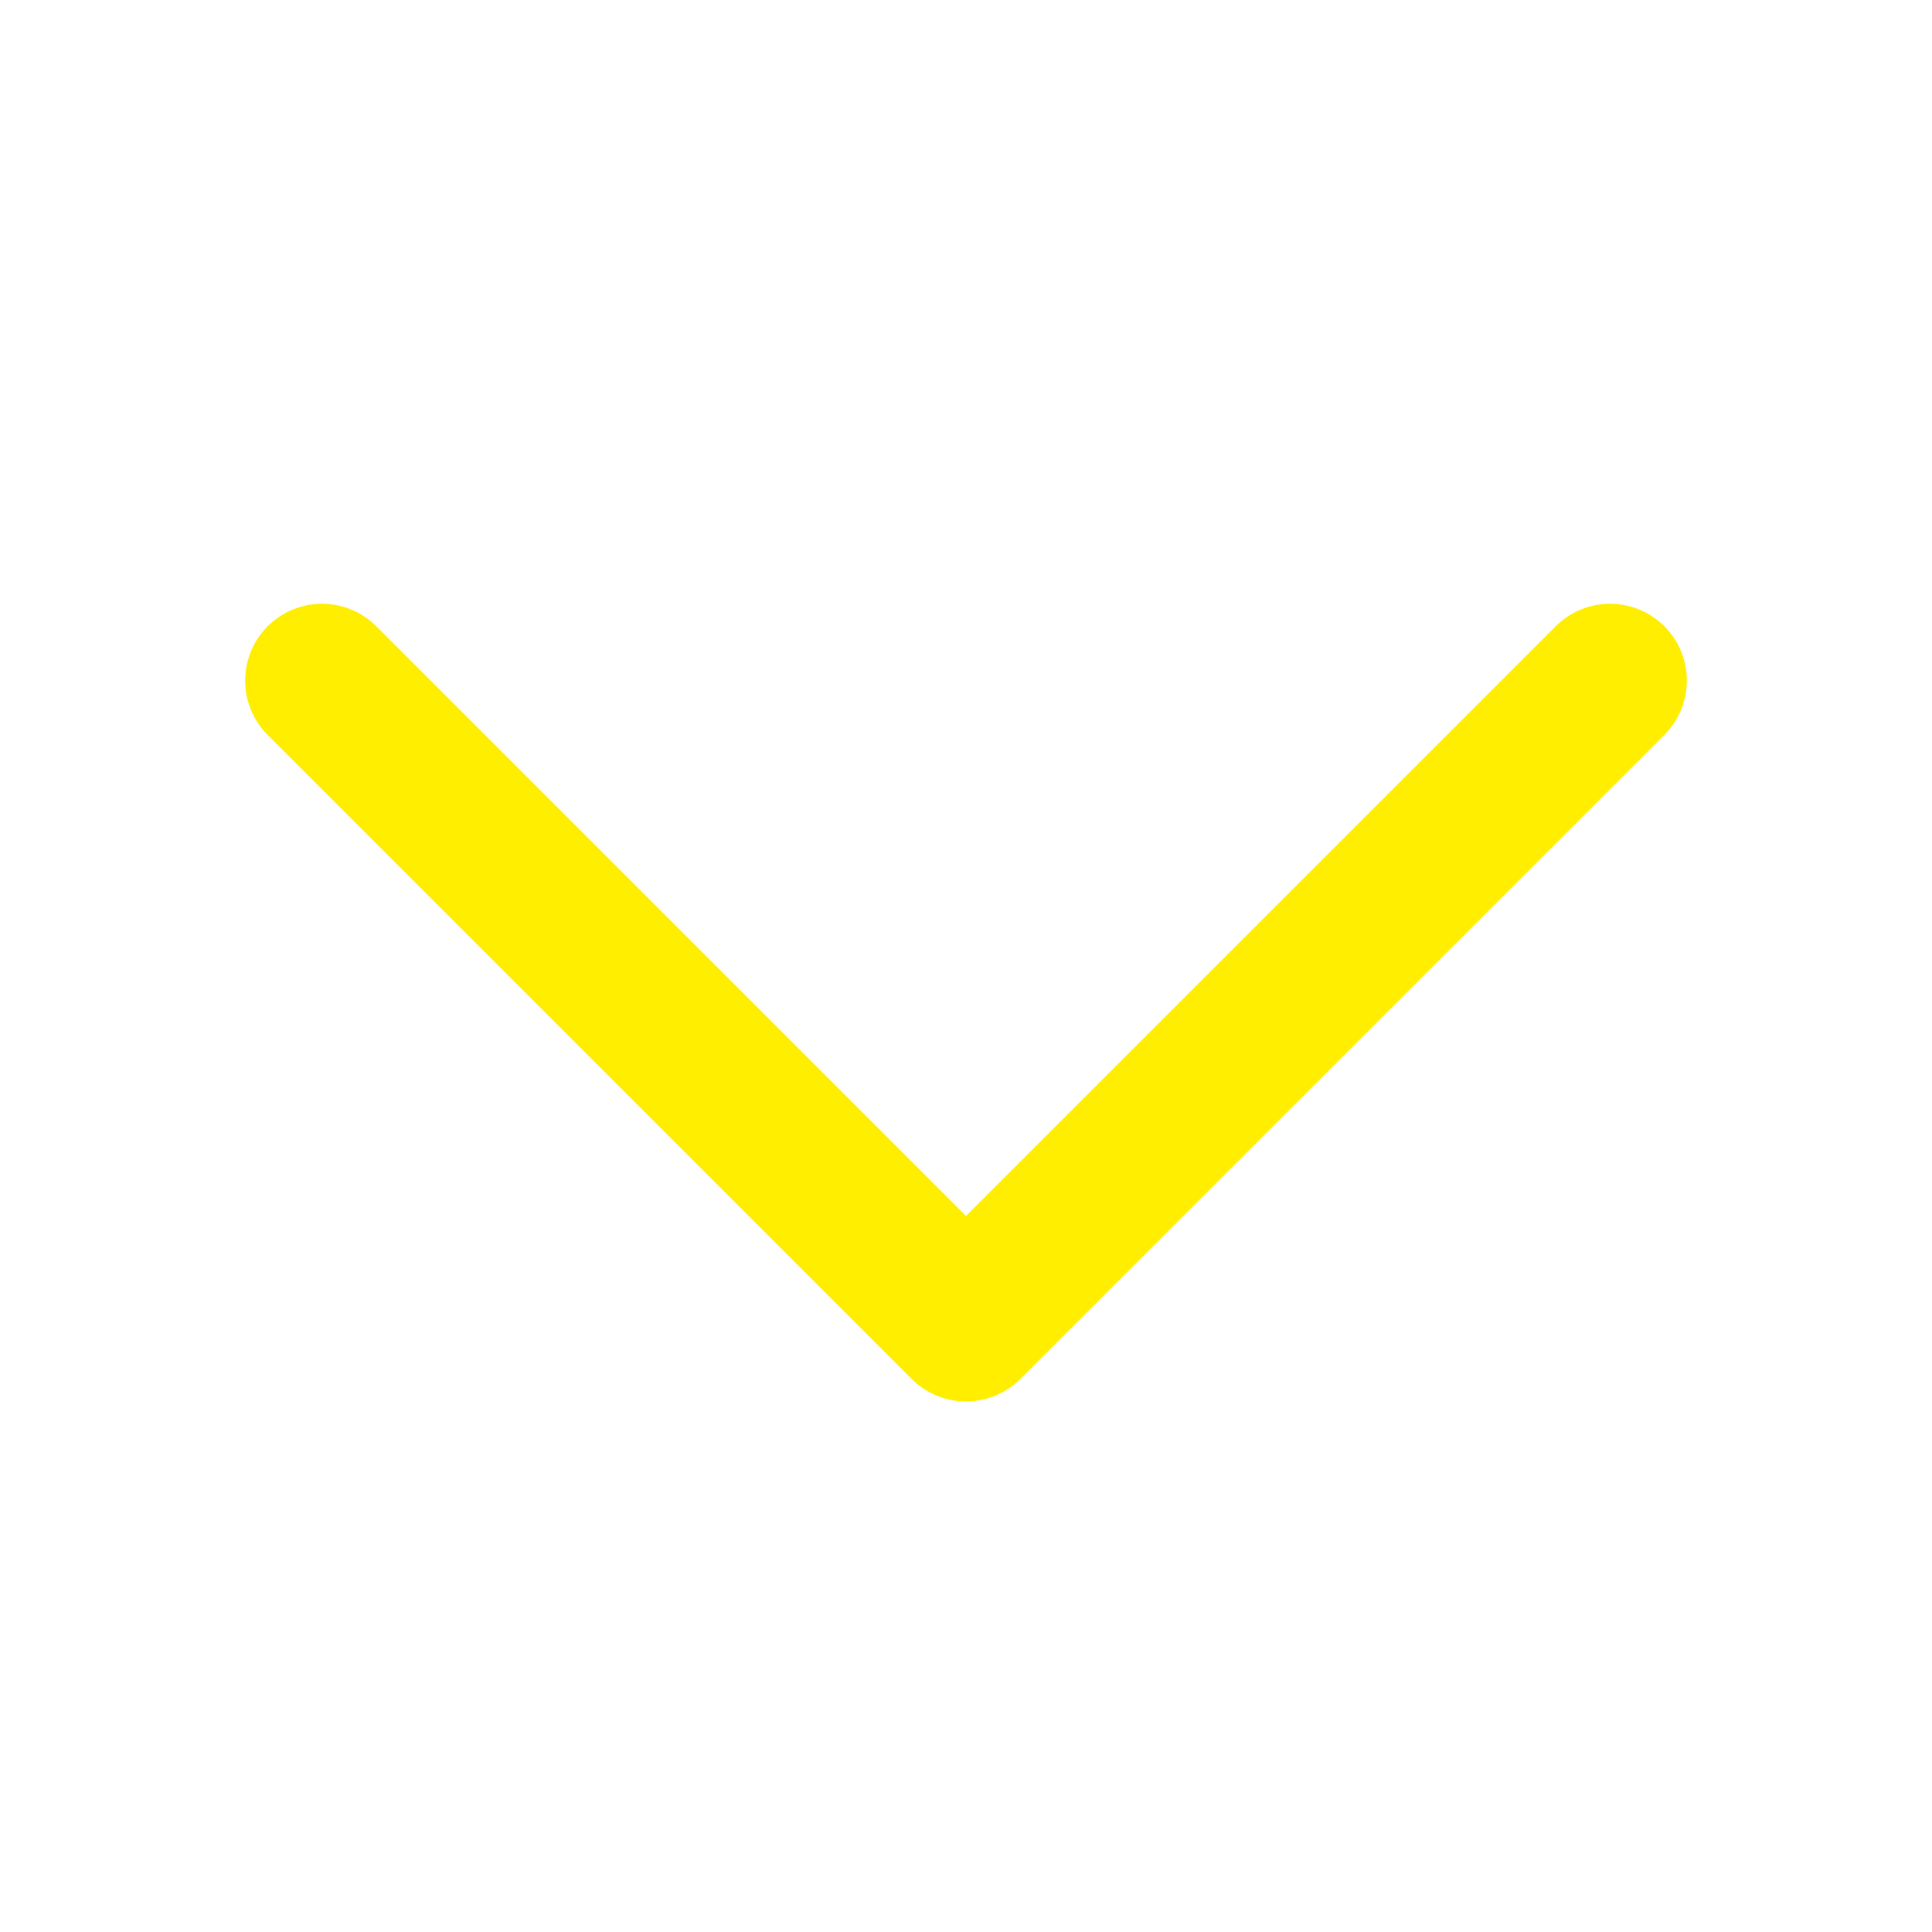
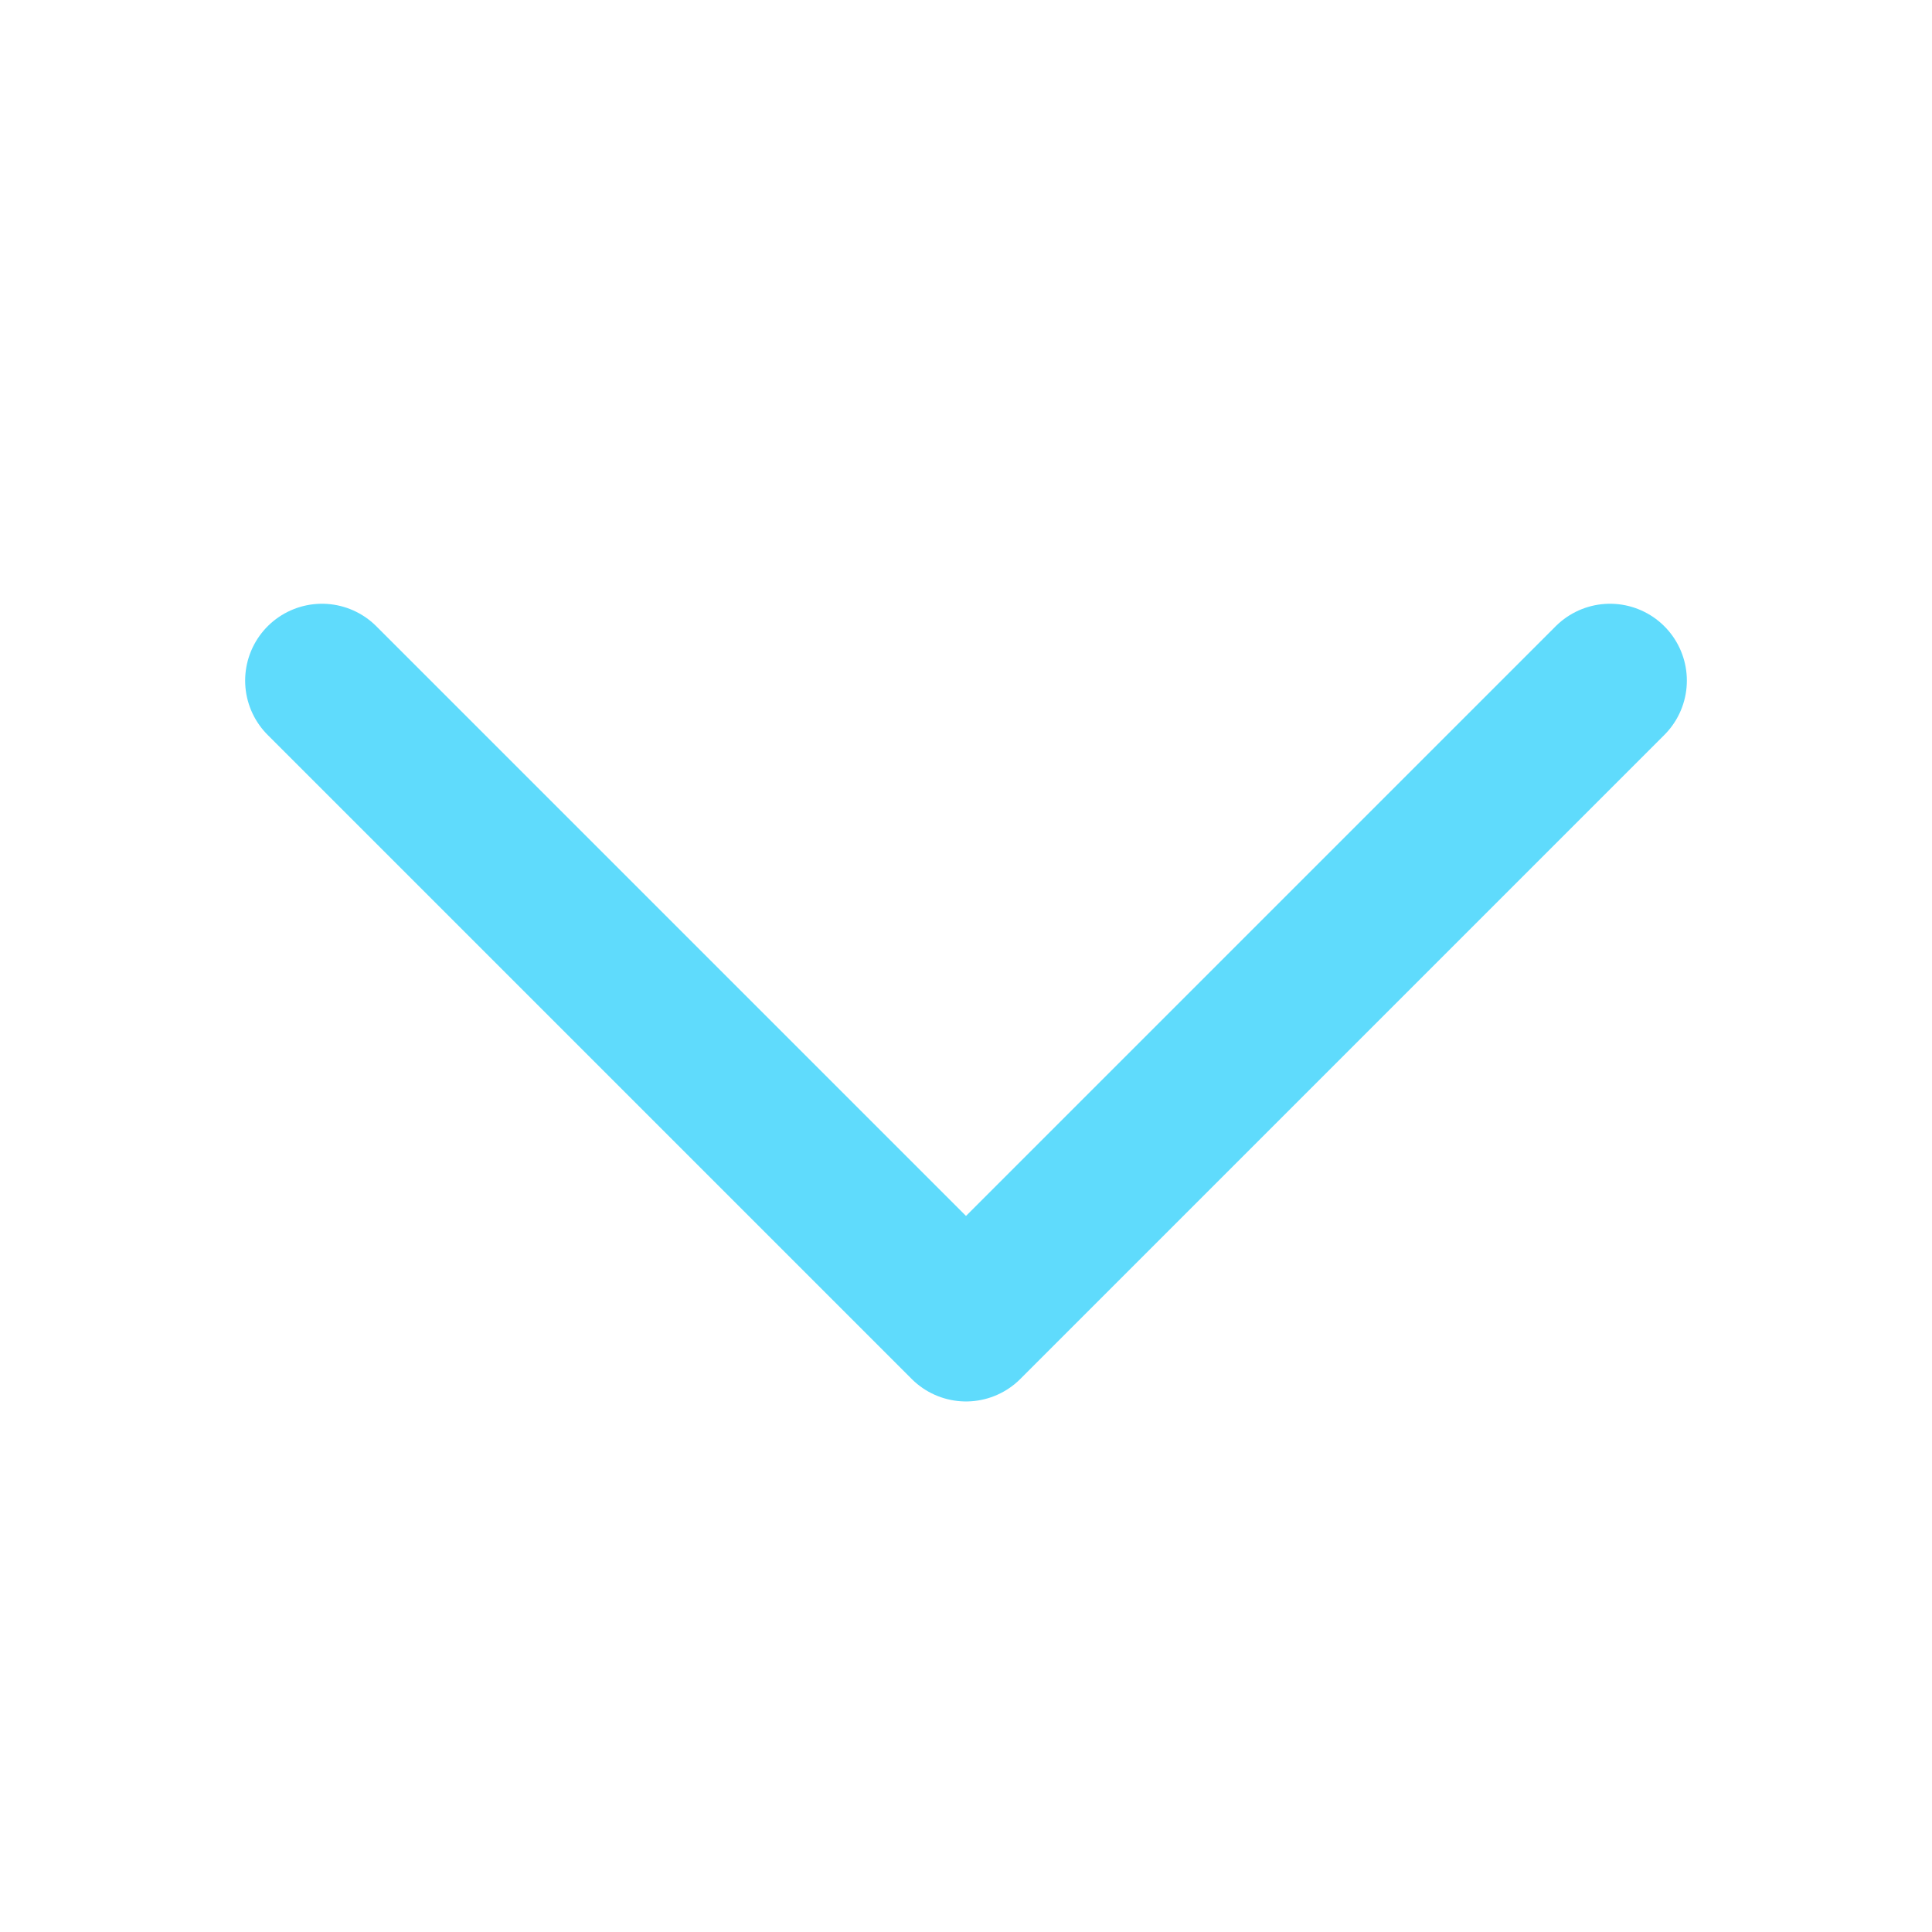
<svg xmlns="http://www.w3.org/2000/svg" width="44" height="44" viewBox="0 0 44 44" fill="none">
-   <path d="M7.333 15.5L22 30.167L36.667 15.5" stroke="#FFEE00" stroke-width="3.5" stroke-linecap="round" stroke-linejoin="round" />
+   <path d="M7.333 15.5L22 30.167L36.667 15.5" stroke="#5FDBFC" stroke-width="3.5" stroke-linecap="round" stroke-linejoin="round" />
</svg>
